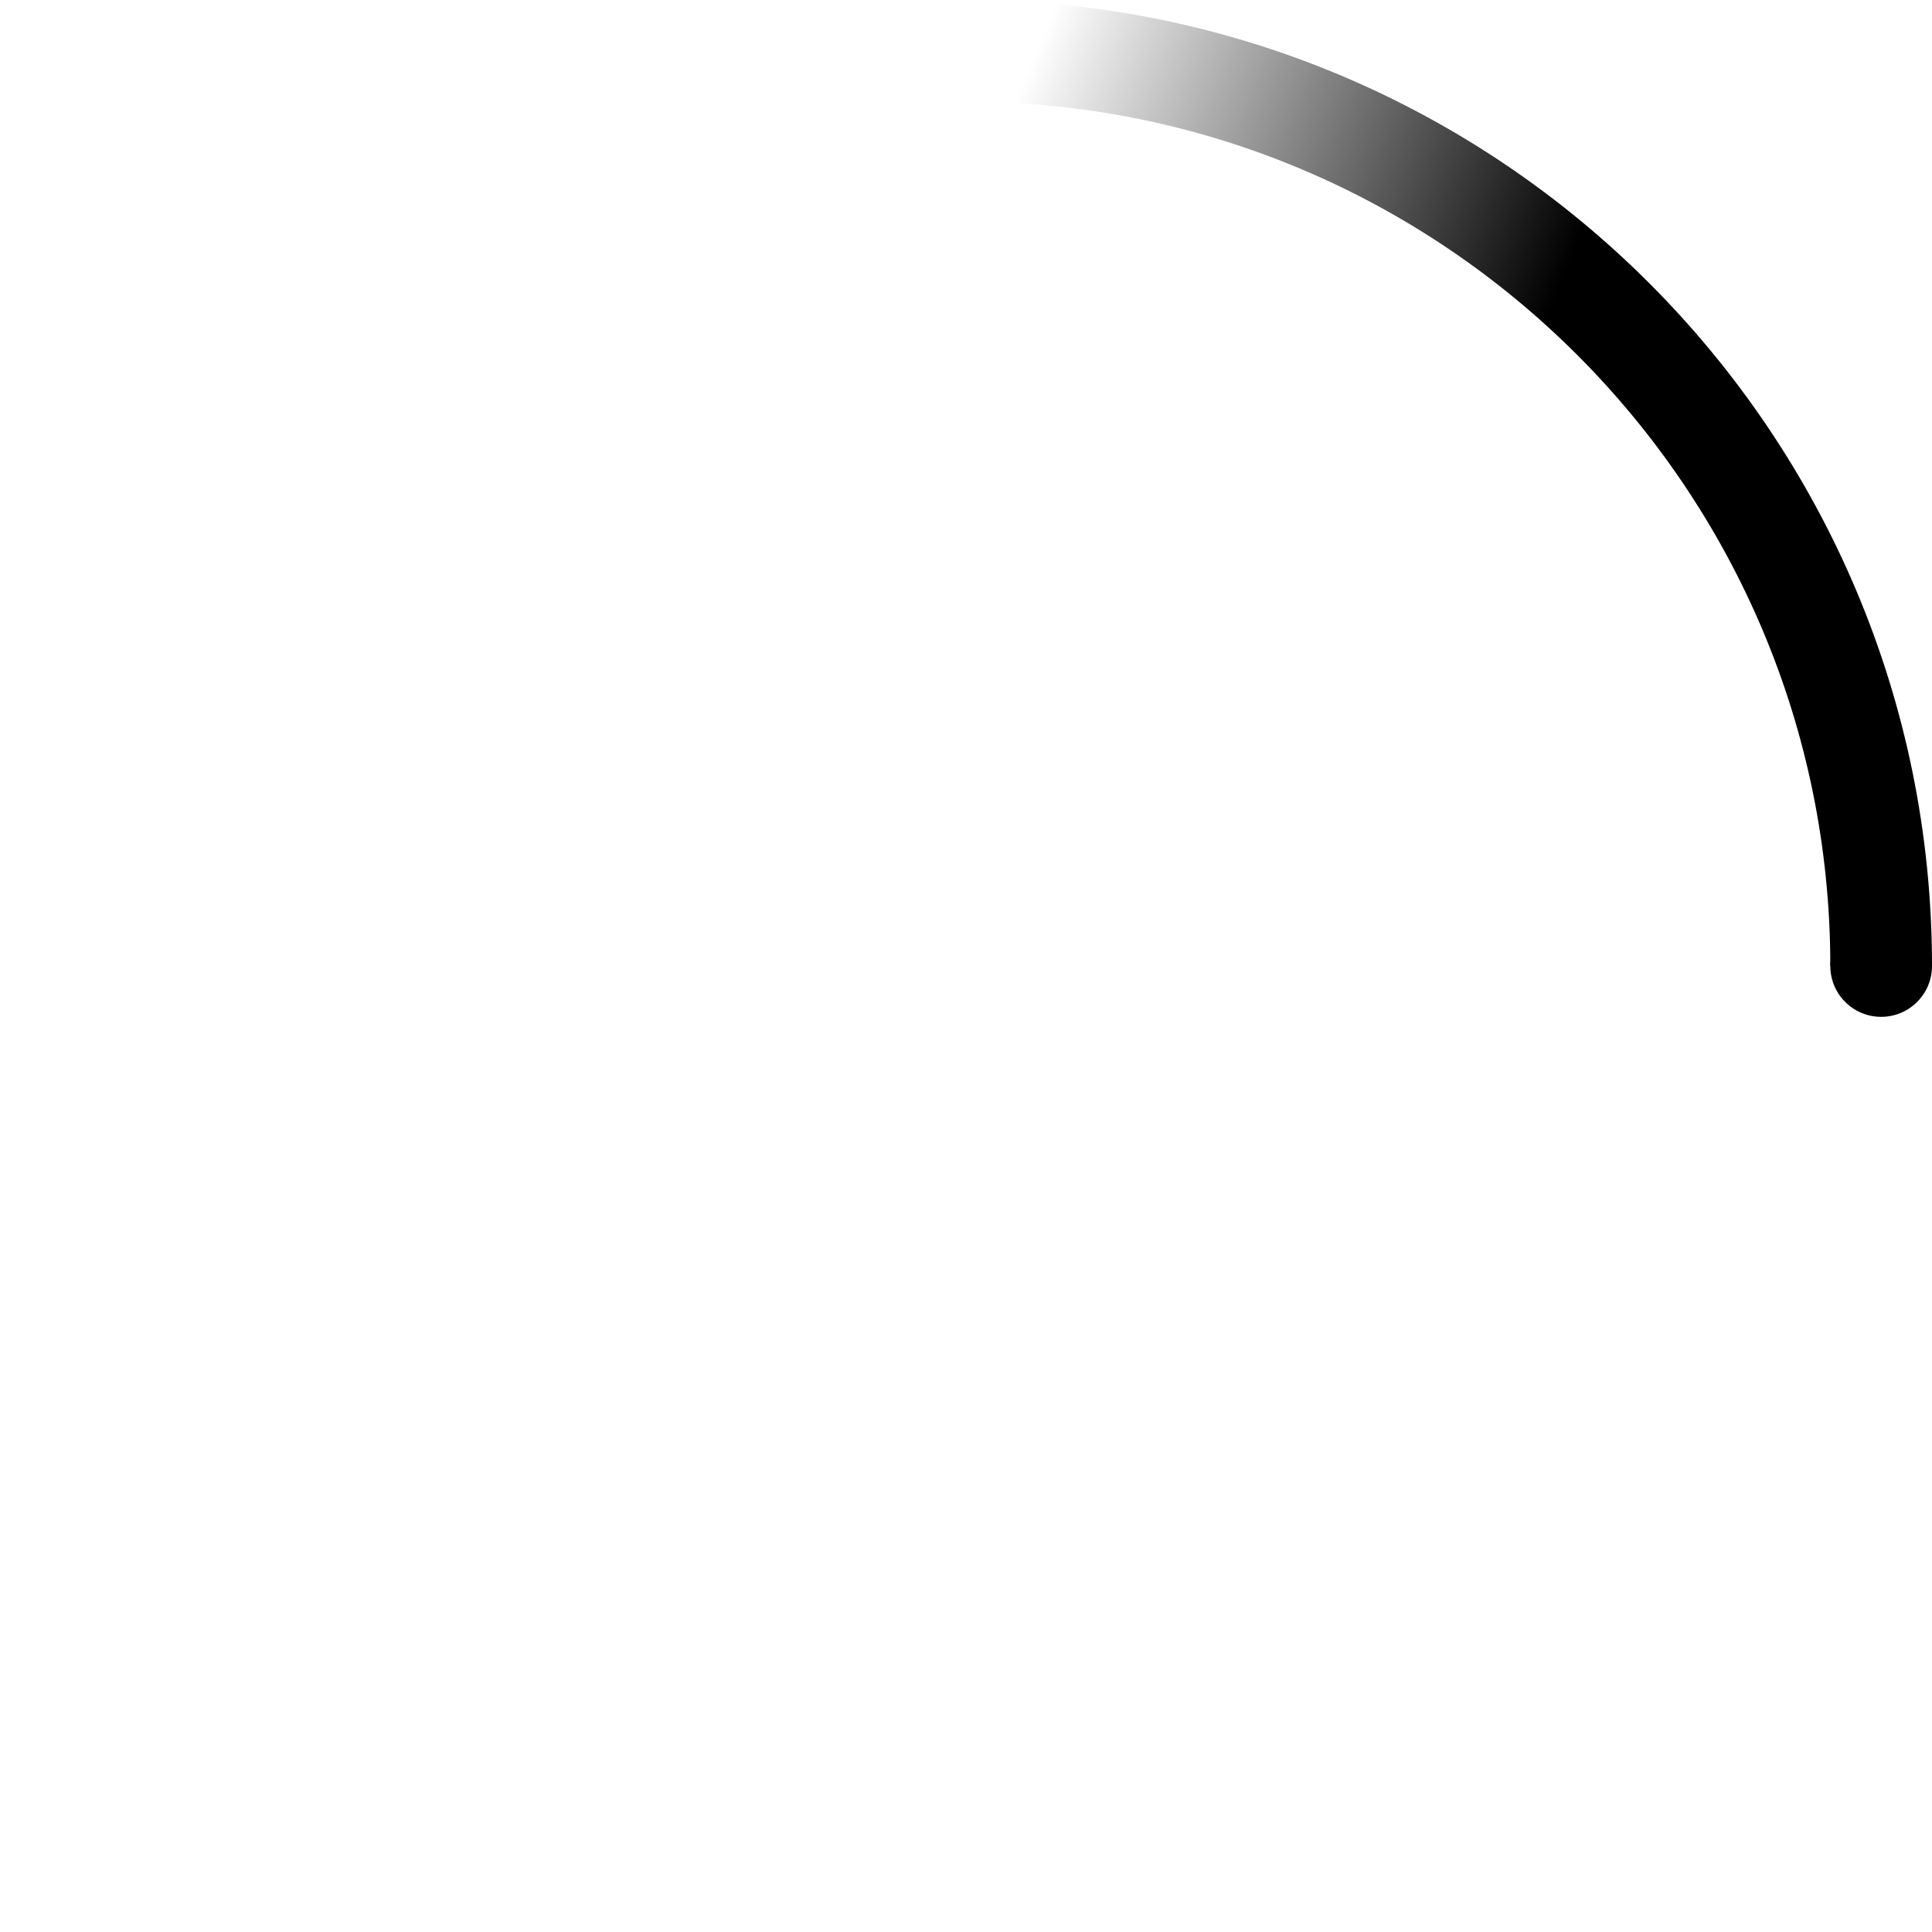
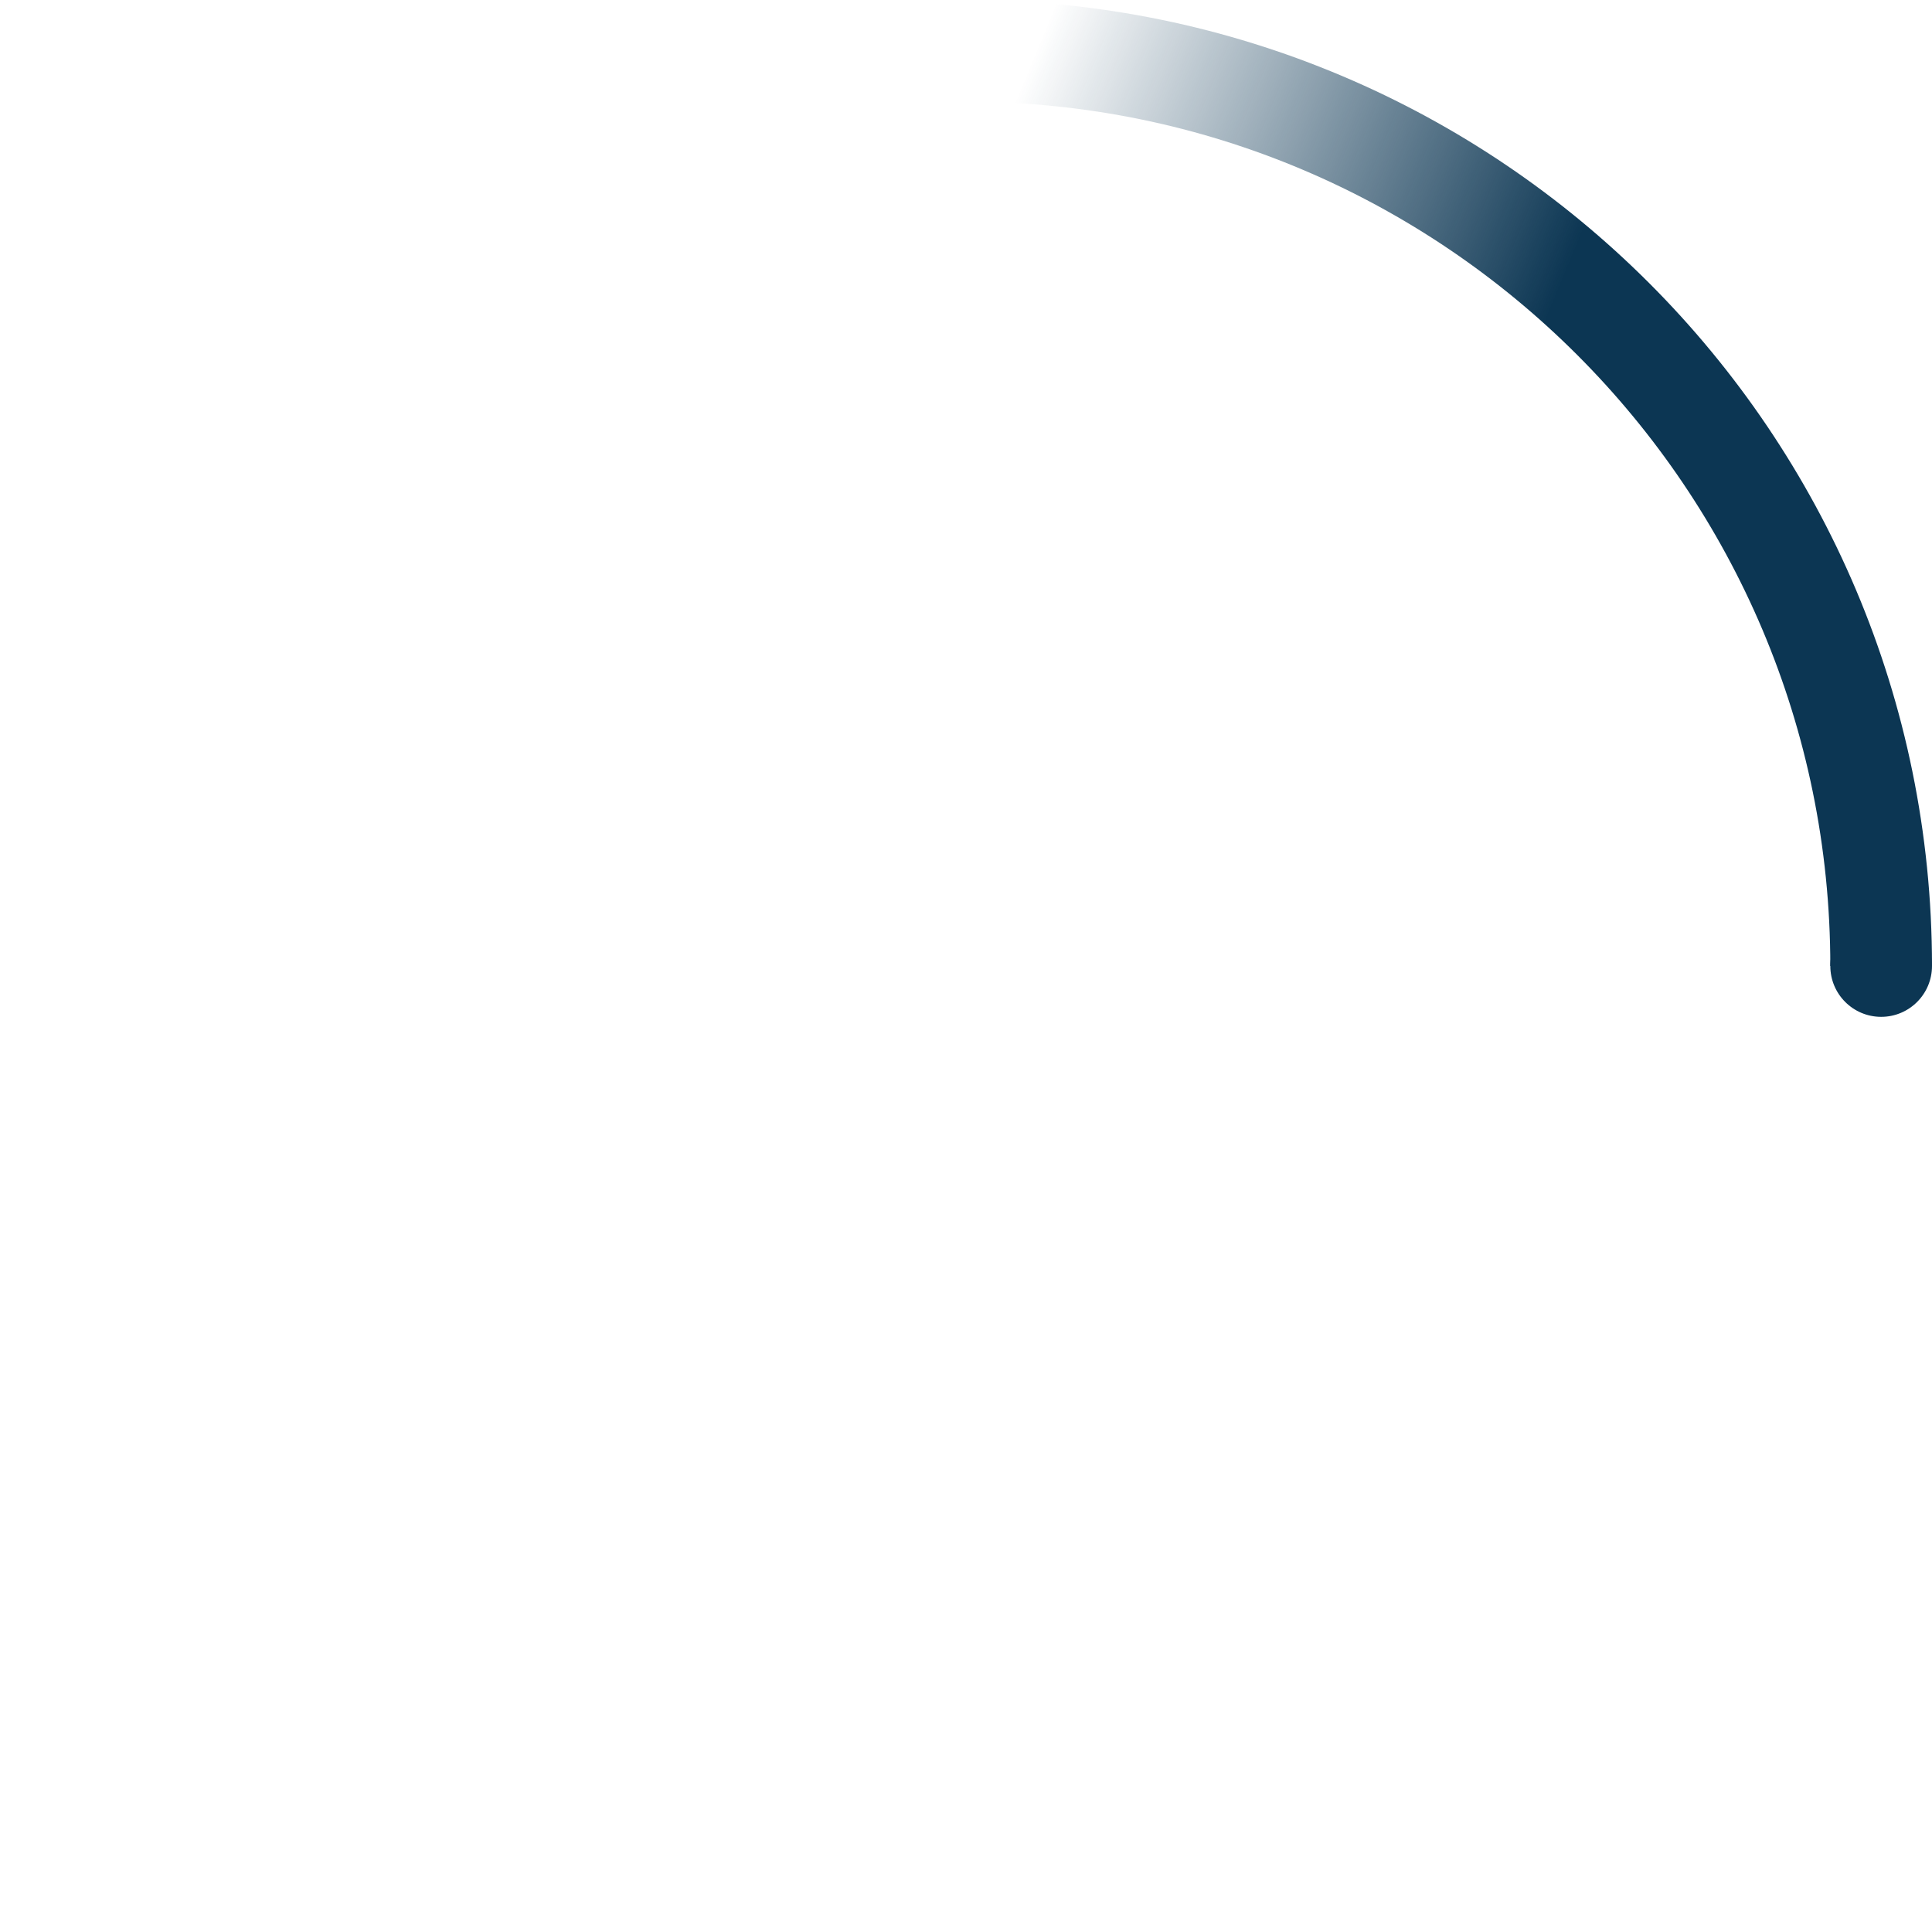
<svg xmlns="http://www.w3.org/2000/svg" width="38" height="38" viewBox="0 0 38 38">
  <defs>
    <linearGradient x1="8.042%" y1="0%" x2="65.682%" y2="23.865%" id="a">
-       <stop stop-color="#000" stop-opacity="0" offset="0%" />
-       <stop stop-color="#000" stop-opacity=".631" offset="63.146%" />
-       <stop stop-color="#000" offset="100%" />
+       <stop stop-color="#0c3653" stop-opacity="0" offset="0%" />
+       <stop stop-color="#0c3653" stop-opacity=".631" offset="63.146%" />
+       <stop stop-color="#0c3653" offset="100%" />
    </linearGradient>
  </defs>
  <g fill="none" fill-rule="evenodd">
    <g transform="translate(1 1)">
      <path d="M36 18c0-9.94-8.06-18-18-18" id="Oval-2" stroke="url(#a)" stroke-width="2">
        <animateTransform attributeName="transform" type="rotate" from="0 18 18" to="360 18 18" dur="0.9s" repeatCount="indefinite" />
      </path>
-       <circle fill="#000" cx="36" cy="18" r="1">
+       <circle fill="#0c3653" cx="36" cy="18" r="1">
        <animateTransform attributeName="transform" type="rotate" from="0 18 18" to="360 18 18" dur="0.9s" repeatCount="indefinite" />
      </circle>
    </g>
  </g>
</svg>
